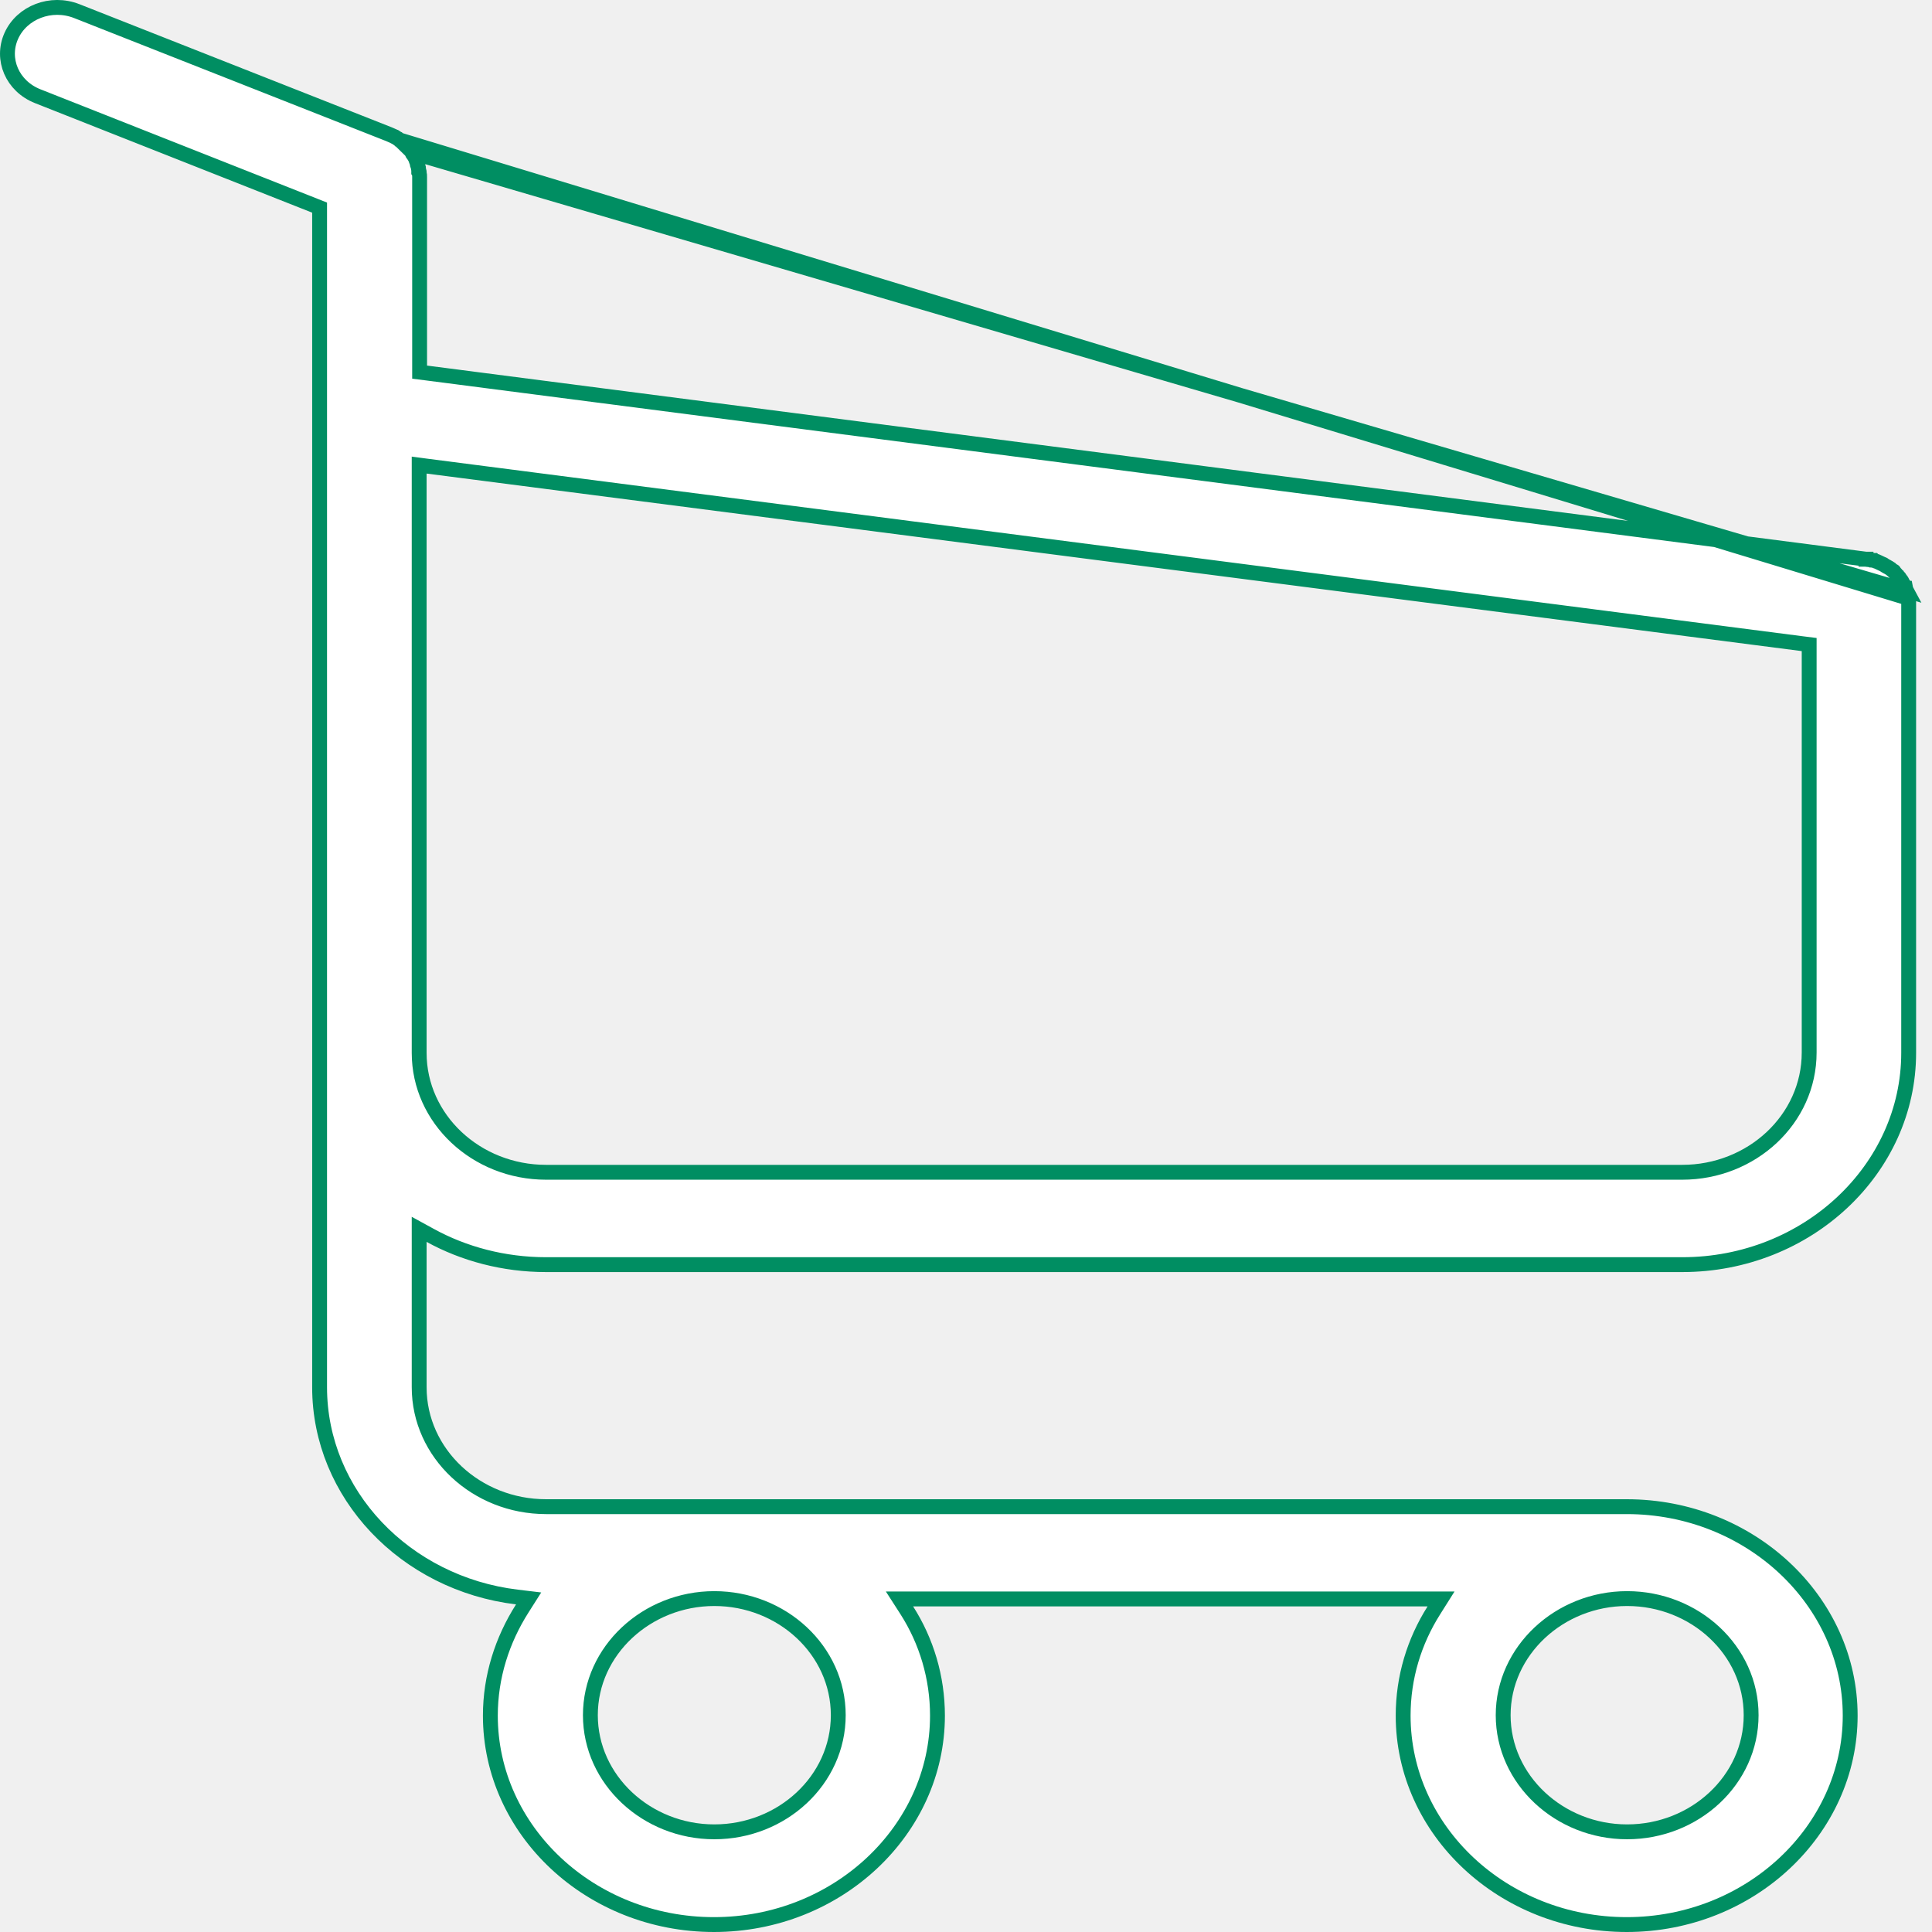
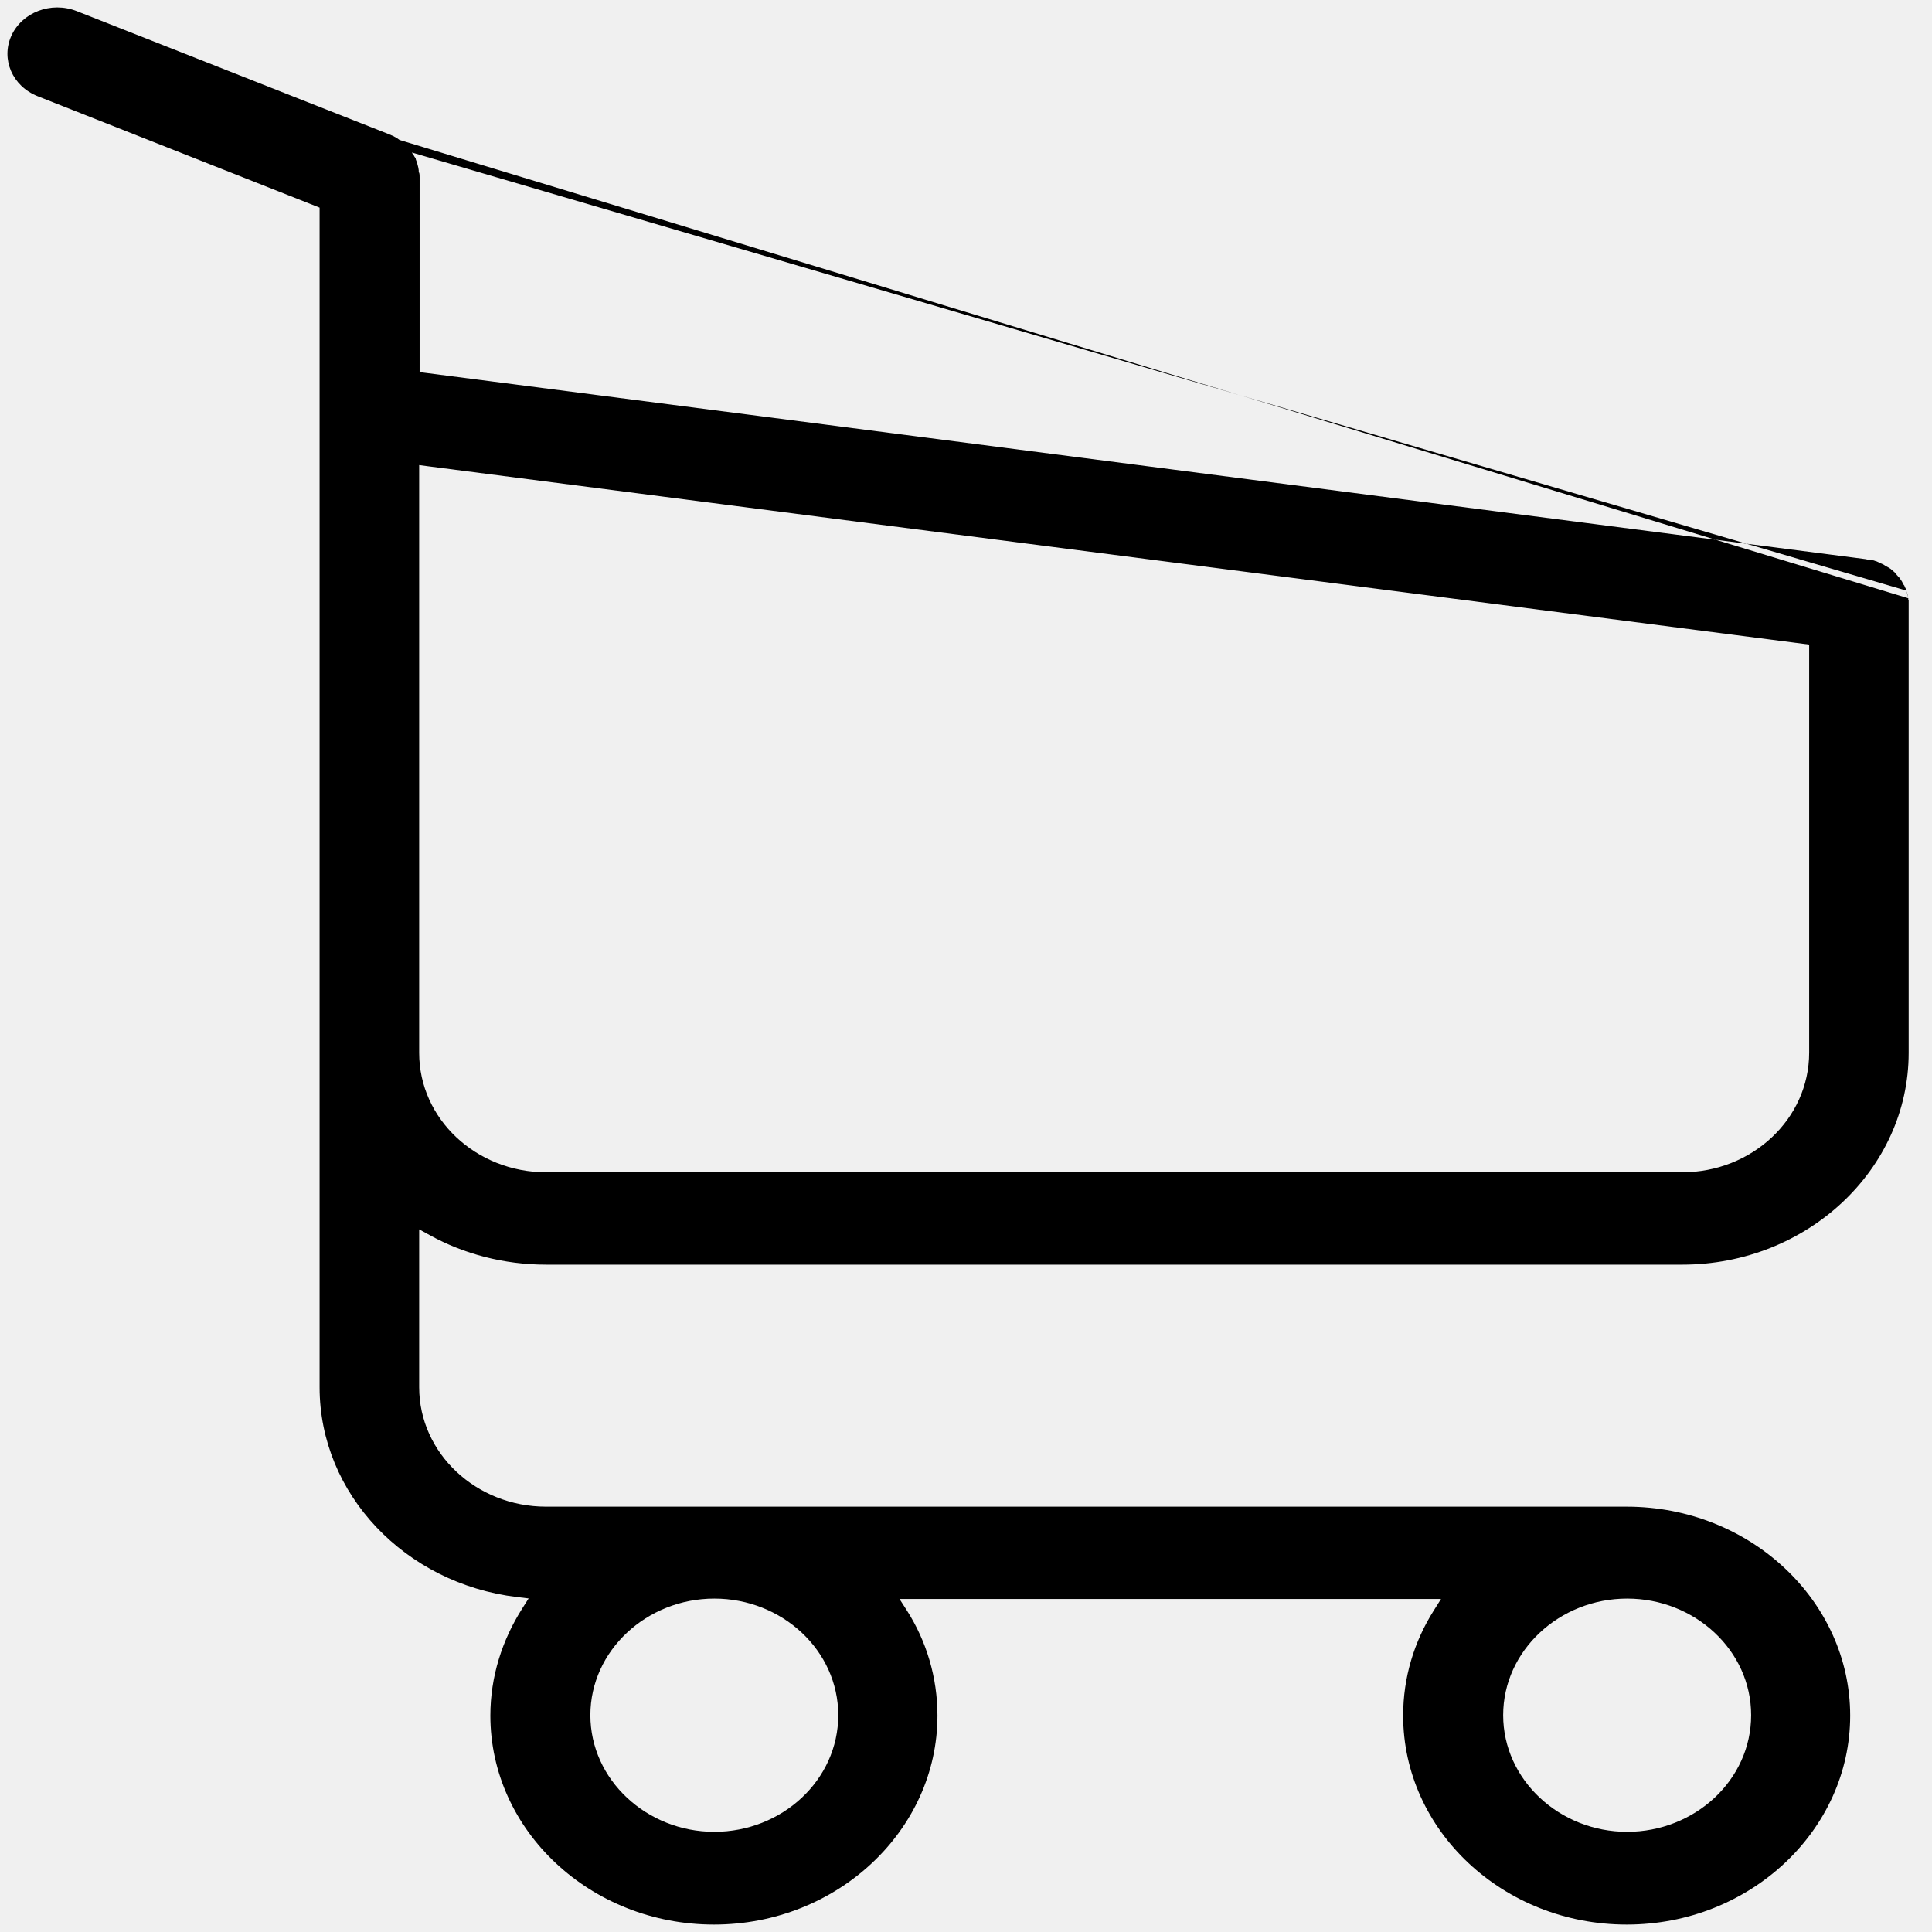
- <svg xmlns="http://www.w3.org/2000/svg" width="26" height="26" viewBox="0 0 26 26" fill="none">
-   <path d="M25.681 8.051L25.68 8.048C25.68 8.045 25.678 8.039 25.677 8.034C25.677 8.03 25.676 8.024 25.675 8.017C25.675 8.015 25.673 8.009 25.672 8.004C25.672 8.003 25.672 8.003 25.672 8.002C25.669 7.994 25.667 7.987 25.666 7.983L25.666 7.983C25.666 7.979 25.665 7.977 25.665 7.975C25.659 7.963 25.657 7.952 25.656 7.949L25.681 8.051ZM25.681 8.051V8.071L25.686 8.081V8.081V8.082V8.082V8.082V8.082V8.082V8.082V8.082V8.082V8.082V8.082V8.082V8.082V8.083V8.083V8.083V8.083V8.083V8.083V8.083V8.083V8.083V8.083V8.083V8.084V8.084V8.084V8.084V8.084V8.084V8.084V8.084V8.084V8.084V8.084V8.085V8.085V8.085V8.085V8.085V8.085V8.085V8.085V8.085V8.085V8.085V8.085V8.086V8.086V8.086V8.086V8.086V8.086V8.086V8.086V8.086V8.086V8.086V8.086V8.087V8.087V8.087V8.087V8.087V8.087V8.087V8.087V8.087V8.087V8.087V8.087V8.088V8.088V8.088V8.088V8.088V8.088V8.088V8.088V8.088V8.088V8.088V8.088V8.089V8.089V8.089V8.089V8.089V8.089V8.089V8.089V8.089V8.089V8.089V8.089V8.09V8.09V8.09V8.09V8.09V8.09V8.09V8.09V8.09V8.09V8.09V8.09V8.091V8.091V8.091V8.091V8.091V8.091V8.091V8.091V8.091V8.091V8.091V8.091V8.091V8.092V8.092V8.092V8.092V8.092V8.092V8.092V8.092V8.092V8.092V8.092V8.092V8.093V8.093V8.093V8.093V8.093V8.093V8.093V8.093V8.093V8.093V8.093V8.093V8.093V8.094V8.094V8.094V8.094V8.094V8.094V8.094V8.094V8.094V8.094V8.094V8.094V8.095V8.095V8.095V8.095V8.095V8.095V8.095V8.095V8.095V8.095V8.095V8.095V8.095V8.096V8.096V8.096V8.096V8.096V8.096V8.096V8.096V8.096V8.096V8.096V8.096V8.096V8.097V8.097V8.097V8.097V8.097V8.097V8.097V8.097V8.097V8.097V8.097V8.097V8.097V8.098V8.098V8.098V8.098V8.098V8.098V8.098V8.098V8.098V8.098V8.098V8.098V8.099V8.099V8.099V8.099V8.099V8.099V8.099V8.099V8.099V8.099V8.099V8.099V8.099V8.1V8.1V8.1V8.1V8.1V8.1V8.1V8.1V8.1V8.1V8.1V8.1V8.1V8.101V8.101V8.101V8.101V8.101V8.101V8.101V8.101V8.101V8.101V8.101V8.101V8.101V8.102V8.102V8.102V8.102V8.102V8.102V8.102V8.102V8.102V8.102V8.102V8.102V8.103V8.103V8.103V8.103V8.103V8.103V8.103V8.103V8.103V8.103V8.103V8.103V8.103V8.104V8.104V8.104V8.104V8.104V8.104V8.104V8.104V8.104V8.104V8.104V8.104V8.104V8.105V8.105V8.105V8.105V8.105V8.105V8.105V8.105V8.105V8.105V8.105V8.105V8.106V8.106V8.106V8.106V8.106V8.106V8.106V8.106V8.106V8.106V8.106V8.106V8.106V8.107V8.107V8.107V8.107V8.107V8.107V8.107V8.107V8.107V8.107V8.107V8.107V8.108V8.108V8.108V8.108V8.108V8.108V8.108V8.108V8.108V8.108V8.108V8.108V8.109V8.109V8.109V8.109V8.109V8.109V8.109V8.109V8.109V8.109V8.109V8.109V8.109V8.11V8.11V8.11V8.11V8.11V8.11V8.11V8.11V8.11V8.11V8.11V8.11V8.111V8.111V8.111V8.111V8.111V8.111V8.111V8.111V8.111V8.111V8.111V8.111V8.112V8.112V8.112V8.112V8.112V8.112V8.112V8.112V8.112V8.112V8.112V8.113V8.113V8.113V8.113V8.113V8.113V8.113V8.113V8.113V8.113V8.113V8.113V8.114V8.114V8.114V8.114V8.114V8.114V8.114V8.114V8.114V8.114V8.114V8.114V8.115V8.115V8.115V8.115V8.115V8.115V8.115V8.115V8.115V8.115V8.115V8.116V8.116V8.116V8.116V8.116V8.116V8.116V8.116V8.116V8.116V8.116V8.116V8.117V8.117V8.117V8.117V8.117V8.117V8.117V8.117V8.117V8.117V8.117V8.118V8.118V8.118V8.118V8.118V8.118V8.118V8.118V8.118V8.118V8.118V8.119V8.119V8.119V8.119V8.119V8.119V8.119V8.119V8.119V8.119V8.119V8.12V8.12V8.12V8.12V8.12V8.12V8.12V8.12V8.12V8.12V8.121V8.121V8.121V8.121V8.121V8.121V8.121V8.121V8.121V8.121V8.121V8.121V8.121V8.121V8.121V8.121V8.121V8.121V8.121V8.121V8.121V8.121V8.121V8.121V8.121V8.121V8.121V8.121V8.121V8.121V8.121V8.122V8.122V8.122V8.122V8.122V8.122V8.122V8.122V8.122V8.122V8.122V8.122V8.122V8.122V8.122V8.122V8.122V8.122V8.122V8.122V8.122V8.122V8.122V8.122V8.122V8.122V8.122V8.123V8.123V8.123V8.123V8.123V8.123V8.123V8.123V8.123V8.123V8.123V8.123V8.123V8.123V8.123V8.123V8.123V8.123V8.123V8.123V8.123V8.123V8.123V8.123V8.123V8.123V8.124V8.124V8.124V8.124V8.124V8.124V8.124V8.124V8.124V8.124V8.124V8.124V8.124V8.124V8.124V8.124V8.124V8.124V8.124V8.124V8.124V8.124V8.124V8.124V8.125V8.125V8.125V8.125V8.125V8.125V8.125V8.125V8.125V8.125V8.125V8.125V8.125V8.125V8.125V8.125V8.125V8.125V8.125V8.125V8.125V8.125V8.125V8.125V8.126V8.126V8.126V8.126V8.126V8.126V8.126V8.126V8.126V8.126V8.126V8.126V8.126V8.126V8.126V8.126V8.126V8.126V8.126V8.126V8.126V8.126V8.126V8.127V8.127V8.127V8.127V8.127V8.127V8.127V8.127V8.127V8.127V8.127V8.127V8.127V8.127V8.127V8.127V8.127V8.127V8.127V8.127V8.127V8.127V8.128V8.128V8.128V8.128V8.128V8.128V8.128V8.128V8.128V8.128V8.128V8.128V8.128V8.128V8.128V8.128V8.128V8.128V8.128V8.128V8.128V8.128V8.129V8.129V8.129V8.129V8.129V8.129V8.129V8.129V8.129V8.129V8.129V8.129V8.129V8.129V8.129V8.129V8.129V8.129V8.129V8.129V8.129V8.13V8.13V8.13V8.13V8.13V8.13V8.13V8.13V8.13V8.13V8.13V8.13V8.13V8.13V8.13V8.13V8.13V8.13V8.13V8.13V8.13V8.13V8.131V8.131V8.131V8.131V8.131V8.131V8.131V8.131V8.131V8.131V8.131V8.131V8.131V8.131V8.131V8.131V8.131V8.131V8.131V8.131V8.131V8.132V8.132V8.132V8.132V8.132V8.132V8.132V8.132V8.132V8.132V8.132V8.132V8.132V8.132V8.132V8.132V8.132V8.132V8.132V8.132V8.132V8.133V8.133V8.133V8.133V8.133V8.133V8.133V8.133V8.133V8.133V8.133V8.133V8.133V8.133V8.133V8.133V8.133V8.133V8.133V8.133V8.133V8.133V8.134V8.134V8.134V8.134V8.134V8.134V8.134V8.134V8.134V8.134V8.134V8.134V8.134V8.134V8.134V8.134V8.134V8.134V8.134V8.134V8.134V8.135V8.135V8.135V8.135V8.135V8.135V8.135V8.135V8.135V8.135V8.135V8.135V8.135V8.135V8.135V8.135V8.135V8.135V8.135V8.135V8.135V8.135V8.136V8.136V8.136V8.136V8.136V8.136V8.136V8.136V8.136V8.136V8.136V8.136V8.136V8.136V8.136V8.136V8.136V8.136V8.136V8.136V8.136V8.136V8.136V8.137V8.137V8.137V8.137V8.137V8.137V8.137V8.137V8.137V8.137V8.137V8.137V8.137V8.137V8.137V8.137V8.137V8.137V8.137V8.137V8.137V8.137V8.137V8.138V8.138V8.138V8.138V8.138V8.138V8.138V8.138V8.138V8.138V8.138V8.138V8.138V8.138V8.138V8.138V8.138V8.138V8.138V8.138V8.138V8.138V8.138V8.138V8.139V8.139V8.139V8.139V8.139V8.139V8.139V8.139V8.139V8.139V8.139V8.139V8.139V8.139V8.139V8.139V8.139V8.139V8.139V8.139V8.139V8.139V8.139V8.139V8.139V8.139V8.14V8.14V8.14V8.14V8.14V8.14V8.14V8.14V8.14V8.14V8.14V8.14V8.14V8.14V8.14V8.14V8.14V8.14V8.14V8.14V8.14V8.14V8.14V8.14V8.14V8.14V8.141V8.141V8.141V8.141V8.141V8.141V8.141V8.141V8.141V8.141V8.141V8.141V8.141V8.141V8.141V8.141V8.141V8.141V8.141V8.141V8.141V8.141V8.141V8.141V8.141V8.141V8.141V8.141V8.141V8.142V8.142V8.142V8.142V8.142V8.142V8.142V8.142V8.142V8.142V8.142V8.142V8.142V14.169C25.686 15.733 24.323 17.019 22.639 17.019H7.349C6.779 17.019 6.242 16.874 5.789 16.625L5.641 16.544V16.713V18.669C5.641 19.558 6.41 20.276 7.349 20.276H21.892C23.553 20.276 24.899 21.546 24.899 23.088C24.899 24.63 23.553 25.9 21.892 25.9C20.23 25.9 18.883 24.635 18.883 23.088C18.883 22.573 19.032 22.089 19.296 21.672L19.393 21.518H19.211H12.288H12.105L12.204 21.672C12.467 22.084 12.616 22.573 12.616 23.088C12.616 24.63 11.269 25.9 9.608 25.9C7.946 25.9 6.599 24.635 6.599 23.088C6.599 22.563 6.759 22.069 7.029 21.645L7.114 21.511L6.956 21.492C5.455 21.311 4.301 20.108 4.301 18.669V14.18V10.627V6.651V6.133V2.862V2.794L4.238 2.769L0.508 1.295L0.508 1.295C0.164 1.159 0.012 0.796 0.152 0.483C0.294 0.167 0.686 0.013 1.034 0.15C1.034 0.15 1.034 0.15 1.034 0.15L5.234 1.806C5.246 1.811 5.26 1.817 5.271 1.822L5.272 1.822C5.282 1.826 5.29 1.829 5.297 1.833C5.3 1.834 5.302 1.836 5.304 1.837L5.308 1.84L5.322 1.847C5.322 1.847 5.322 1.847 5.322 1.847L5.323 1.847L5.326 1.849L5.334 1.854C5.339 1.857 5.344 1.86 5.35 1.864C5.358 1.87 5.365 1.875 5.369 1.878L5.37 1.878C5.375 1.882 5.376 1.883 5.376 1.883L25.681 8.051ZM25.645 7.917C25.646 7.922 25.649 7.935 25.656 7.948L5.542 2.052L5.543 2.052C5.544 2.054 5.544 2.055 5.545 2.055L5.552 2.069L5.563 2.08C5.564 2.081 5.565 2.082 5.567 2.087L5.57 2.092C5.571 2.094 5.572 2.097 5.573 2.1C5.576 2.105 5.581 2.114 5.588 2.122C5.59 2.126 5.591 2.128 5.592 2.129C5.592 2.13 5.593 2.131 5.593 2.131C5.594 2.133 5.594 2.135 5.595 2.136C5.595 2.137 5.595 2.138 5.595 2.139V2.142L5.601 2.159L5.61 2.183L5.615 2.196C5.616 2.202 5.617 2.207 5.618 2.211V2.217L5.624 2.233C5.624 2.235 5.625 2.235 5.626 2.242L5.626 2.243C5.627 2.247 5.628 2.253 5.631 2.261C5.631 2.27 5.633 2.278 5.634 2.283C5.634 2.283 5.634 2.284 5.634 2.284C5.635 2.289 5.635 2.291 5.635 2.292V2.316L5.642 2.328L5.644 2.338C5.646 2.344 5.647 2.356 5.647 2.387V4.92V5.008L5.734 5.019L25.111 7.525L25.112 7.525C25.112 7.525 25.112 7.525 25.112 7.525L25.112 7.526H25.114C25.12 7.528 25.133 7.531 25.148 7.531L25.157 7.531L25.161 7.531L25.161 7.531C25.162 7.531 25.162 7.531 25.164 7.532L25.178 7.537H25.183C25.186 7.537 25.19 7.538 25.196 7.539C25.201 7.54 25.208 7.541 25.216 7.542L25.218 7.542L25.219 7.543C25.219 7.543 25.219 7.543 25.219 7.543C25.236 7.551 25.252 7.554 25.256 7.555C25.257 7.555 25.257 7.555 25.257 7.556L25.271 7.562L25.288 7.57L25.305 7.578L25.322 7.586L25.345 7.596C25.363 7.61 25.38 7.618 25.389 7.623L25.39 7.623C25.391 7.623 25.392 7.624 25.394 7.626C25.398 7.628 25.406 7.633 25.416 7.638L25.421 7.641C25.424 7.643 25.428 7.646 25.433 7.649C25.436 7.651 25.439 7.653 25.444 7.656C25.446 7.658 25.45 7.662 25.454 7.665C25.457 7.667 25.46 7.669 25.463 7.672L25.484 7.691C25.488 7.695 25.491 7.697 25.494 7.699L25.496 7.701C25.5 7.706 25.503 7.71 25.506 7.714C25.51 7.718 25.514 7.722 25.516 7.724C25.521 7.731 25.525 7.736 25.529 7.741C25.532 7.744 25.535 7.747 25.538 7.749L25.541 7.755L25.553 7.766L25.558 7.771C25.562 7.778 25.566 7.783 25.569 7.787C25.572 7.792 25.575 7.796 25.577 7.798L25.58 7.802C25.586 7.812 25.591 7.82 25.594 7.823C25.595 7.825 25.596 7.826 25.596 7.826L25.604 7.842L25.613 7.858L25.62 7.872L25.626 7.877L25.627 7.879C25.633 7.895 25.639 7.908 25.644 7.917L25.645 7.917ZM5.525 2.025C5.527 2.027 5.527 2.028 5.528 2.028L5.393 1.896C5.397 1.899 5.401 1.902 5.403 1.903L5.403 1.903L5.406 1.905L5.414 1.911C5.422 1.916 5.428 1.92 5.439 1.931C5.439 1.931 5.439 1.931 5.439 1.931L5.456 1.947L5.473 1.963L5.49 1.979L5.49 1.979L5.498 1.987C5.499 1.988 5.5 1.988 5.5 1.989C5.504 1.994 5.507 1.998 5.509 2.001L5.512 2.004C5.517 2.014 5.522 2.021 5.525 2.025L5.525 2.025ZM25.686 8.073L25.686 8.073L25.686 8.073ZM5.314 1.842C5.314 1.842 5.314 1.842 5.313 1.841C5.313 1.841 5.314 1.842 5.314 1.842C5.314 1.842 5.314 1.842 5.314 1.842ZM5.406 1.904L5.406 1.904L5.406 1.904ZM5.641 2.312V2.312C5.641 2.311 5.641 2.311 5.641 2.312ZM25.487 7.687C25.487 7.687 25.488 7.687 25.488 7.688L25.487 7.687ZM25.633 7.884C25.633 7.883 25.632 7.883 25.632 7.883L25.633 7.884ZM25.681 8.053L25.681 8.053L25.681 8.053ZM5.754 6.274L5.641 6.259V6.373V6.64V10.616V14.169C5.641 15.059 6.41 15.776 7.349 15.776H22.639C23.572 15.776 24.347 15.064 24.347 14.164V8.762V8.674L24.259 8.663L5.754 6.274ZM9.613 24.652C10.523 24.652 11.281 23.956 11.281 23.082C11.281 22.209 10.523 21.513 9.613 21.513C8.703 21.513 7.945 22.214 7.945 23.082C7.945 23.951 8.703 24.652 9.613 24.652ZM21.897 24.652C22.807 24.652 23.566 23.956 23.566 23.082C23.566 22.209 22.807 21.513 21.897 21.513C20.987 21.513 20.229 22.214 20.229 23.082C20.229 23.951 20.987 24.652 21.897 24.652Z" fill="white" stroke="#008E62" stroke-width="0.2" />
+ <svg xmlns="http://www.w3.org/2000/svg" width="26" height="26" viewBox="0 0 26 26">
+   <path d="M25.681 8.051L25.68 8.048C25.68 8.045 25.678 8.039 25.677 8.034C25.677 8.03 25.676 8.024 25.675 8.017C25.675 8.015 25.673 8.009 25.672 8.004C25.672 8.003 25.672 8.003 25.672 8.002C25.669 7.994 25.667 7.987 25.666 7.983L25.666 7.983C25.666 7.979 25.665 7.977 25.665 7.975C25.659 7.963 25.657 7.952 25.656 7.949L25.681 8.051ZM25.681 8.051V8.071L25.686 8.081V8.081V8.082V8.082V8.082V8.082V8.082V8.082V8.082V8.082V8.082V8.082V8.082V8.082V8.083V8.083V8.083V8.083V8.083V8.083V8.083V8.083V8.083V8.083V8.083V8.084V8.084V8.084V8.084V8.084V8.084V8.084V8.084V8.084V8.084V8.084V8.085V8.085V8.085V8.085V8.085V8.085V8.085V8.085V8.085V8.085V8.085V8.085V8.086V8.086V8.086V8.086V8.086V8.086V8.086V8.086V8.086V8.086V8.086V8.086V8.087V8.087V8.087V8.087V8.087V8.087V8.087V8.087V8.087V8.087V8.087V8.087V8.088V8.088V8.088V8.088V8.088V8.088V8.088V8.088V8.088V8.088V8.088V8.088V8.089V8.089V8.089V8.089V8.089V8.089V8.089V8.089V8.089V8.089V8.089V8.089V8.09V8.09V8.09V8.09V8.09V8.09V8.09V8.09V8.09V8.09V8.09V8.09V8.091V8.091V8.091V8.091V8.091V8.091V8.091V8.091V8.091V8.091V8.091V8.091V8.091V8.092V8.092V8.092V8.092V8.092V8.092V8.092V8.092V8.092V8.092V8.092V8.092V8.093V8.093V8.093V8.093V8.093V8.093V8.093V8.093V8.093V8.093V8.093V8.093V8.093V8.094V8.094V8.094V8.094V8.094V8.094V8.094V8.094V8.094V8.094V8.094V8.094V8.095V8.095V8.095V8.095V8.095V8.095V8.095V8.095V8.095V8.095V8.095V8.095V8.095V8.096V8.096V8.096V8.096V8.096V8.096V8.096V8.096V8.096V8.096V8.096V8.096V8.096V8.097V8.097V8.097V8.097V8.097V8.097V8.097V8.097V8.097V8.097V8.097V8.097V8.097V8.098V8.098V8.098V8.098V8.098V8.098V8.098V8.098V8.098V8.098V8.098V8.098V8.099V8.099V8.099V8.099V8.099V8.099V8.099V8.099V8.099V8.099V8.099V8.099V8.099V8.1V8.1V8.1V8.1V8.1V8.1V8.1V8.1V8.1V8.1V8.1V8.1V8.1V8.101V8.101V8.101V8.101V8.101V8.101V8.101V8.101V8.101V8.101V8.101V8.101V8.101V8.102V8.102V8.102V8.102V8.102V8.102V8.102V8.102V8.102V8.102V8.102V8.102V8.103V8.103V8.103V8.103V8.103V8.103V8.103V8.103V8.103V8.103V8.103V8.103V8.103V8.104V8.104V8.104V8.104V8.104V8.104V8.104V8.104V8.104V8.104V8.104V8.104V8.104V8.105V8.105V8.105V8.105V8.105V8.105V8.105V8.105V8.105V8.105V8.105V8.105V8.106V8.106V8.106V8.106V8.106V8.106V8.106V8.106V8.106V8.106V8.106V8.106V8.106V8.107V8.107V8.107V8.107V8.107V8.107V8.107V8.107V8.107V8.107V8.107V8.107V8.108V8.108V8.108V8.108V8.108V8.108V8.108V8.108V8.108V8.108V8.108V8.108V8.109V8.109V8.109V8.109V8.109V8.109V8.109V8.109V8.109V8.109V8.109V8.109V8.109V8.11V8.11V8.11V8.11V8.11V8.11V8.11V8.11V8.11V8.11V8.11V8.11V8.111V8.111V8.111V8.111V8.111V8.111V8.111V8.111V8.111V8.111V8.111V8.111V8.112V8.112V8.112V8.112V8.112V8.112V8.112V8.112V8.112V8.112V8.112V8.113V8.113V8.113V8.113V8.113V8.113V8.113V8.113V8.113V8.113V8.113V8.113V8.114V8.114V8.114V8.114V8.114V8.114V8.114V8.114V8.114V8.114V8.114V8.114V8.115V8.115V8.115V8.115V8.115V8.115V8.115V8.115V8.115V8.115V8.115V8.116V8.116V8.116V8.116V8.116V8.116V8.116V8.116V8.116V8.116V8.116V8.116V8.117V8.117V8.117V8.117V8.117V8.117V8.117V8.117V8.117V8.117V8.117V8.118V8.118V8.118V8.118V8.118V8.118V8.118V8.118V8.118V8.118V8.118V8.119V8.119V8.119V8.119V8.119V8.119V8.119V8.119V8.119V8.119V8.119V8.12V8.12V8.12V8.12V8.12V8.12V8.12V8.12V8.12V8.12V8.121V8.121V8.121V8.121V8.121V8.121V8.121V8.121V8.121V8.121V8.121V8.121V8.121V8.121V8.121V8.121V8.121V8.121V8.121V8.121V8.121V8.121V8.121V8.121V8.121V8.121V8.121V8.121V8.121V8.121V8.121V8.122V8.122V8.122V8.122V8.122V8.122V8.122V8.122V8.122V8.122V8.122V8.122V8.122V8.122V8.122V8.122V8.122V8.122V8.122V8.122V8.122V8.122V8.122V8.122V8.122V8.122V8.122V8.123V8.123V8.123V8.123V8.123V8.123V8.123V8.123V8.123V8.123V8.123V8.123V8.123V8.123V8.123V8.123V8.123V8.123V8.123V8.123V8.123V8.123V8.123V8.123V8.123V8.123V8.124V8.124V8.124V8.124V8.124V8.124V8.124V8.124V8.124V8.124V8.124V8.124V8.124V8.124V8.124V8.124V8.124V8.124V8.124V8.124V8.124V8.124V8.124V8.124V8.125V8.125V8.125V8.125V8.125V8.125V8.125V8.125V8.125V8.125V8.125V8.125V8.125V8.125V8.125V8.125V8.125V8.125V8.125V8.125V8.125V8.125V8.125V8.125V8.126V8.126V8.126V8.126V8.126V8.126V8.126V8.126V8.126V8.126V8.126V8.126V8.126V8.126V8.126V8.126V8.126V8.126V8.126V8.126V8.126V8.126V8.126V8.127V8.127V8.127V8.127V8.127V8.127V8.127V8.127V8.127V8.127V8.127V8.127V8.127V8.127V8.127V8.127V8.127V8.127V8.127V8.127V8.127V8.127V8.128V8.128V8.128V8.128V8.128V8.128V8.128V8.128V8.128V8.128V8.128V8.128V8.128V8.128V8.128V8.128V8.128V8.128V8.128V8.128V8.128V8.128V8.129V8.129V8.129V8.129V8.129V8.129V8.129V8.129V8.129V8.129V8.129V8.129V8.129V8.129V8.129V8.129V8.129V8.129V8.129V8.129V8.129V8.13V8.13V8.13V8.13V8.13V8.13V8.13V8.13V8.13V8.13V8.13V8.13V8.13V8.13V8.13V8.13V8.13V8.13V8.13V8.13V8.13V8.13V8.131V8.131V8.131V8.131V8.131V8.131V8.131V8.131V8.131V8.131V8.131V8.131V8.131V8.131V8.131V8.131V8.131V8.131V8.131V8.131V8.131V8.132V8.132V8.132V8.132V8.132V8.132V8.132V8.132V8.132V8.132V8.132V8.132V8.132V8.132V8.132V8.132V8.132V8.132V8.132V8.132V8.132V8.133V8.133V8.133V8.133V8.133V8.133V8.133V8.133V8.133V8.133V8.133V8.133V8.133V8.133V8.133V8.133V8.133V8.133V8.133V8.133V8.133V8.133V8.134V8.134V8.134V8.134V8.134V8.134V8.134V8.134V8.134V8.134V8.134V8.134V8.134V8.134V8.134V8.134V8.134V8.134V8.134V8.134V8.134V8.135V8.135V8.135V8.135V8.135V8.135V8.135V8.135V8.135V8.135V8.135V8.135V8.135V8.135V8.135V8.135V8.135V8.135V8.135V8.135V8.135V8.135V8.136V8.136V8.136V8.136V8.136V8.136V8.136V8.136V8.136V8.136V8.136V8.136V8.136V8.136V8.136V8.136V8.136V8.136V8.136V8.136V8.136V8.136V8.136V8.137V8.137V8.137V8.137V8.137V8.137V8.137V8.137V8.137V8.137V8.137V8.137V8.137V8.137V8.137V8.137V8.137V8.137V8.137V8.137V8.137V8.137V8.137V8.138V8.138V8.138V8.138V8.138V8.138V8.138V8.138V8.138V8.138V8.138V8.138V8.138V8.138V8.138V8.138V8.138V8.138V8.138V8.138V8.138V8.138V8.138V8.138V8.139V8.139V8.139V8.139V8.139V8.139V8.139V8.139V8.139V8.139V8.139V8.139V8.139V8.139V8.139V8.139V8.139V8.139V8.139V8.139V8.139V8.139V8.139V8.139V8.139V8.139V8.14V8.14V8.14V8.14V8.14V8.14V8.14V8.14V8.14V8.14V8.14V8.14V8.14V8.14V8.14V8.14V8.14V8.14V8.14V8.14V8.14V8.14V8.14V8.14V8.14V8.14V8.141V8.141V8.141V8.141V8.141V8.141V8.141V8.141V8.141V8.141V8.141V8.141V8.141V8.141V8.141V8.141V8.141V8.141V8.141V8.141V8.141V8.141V8.141V8.141V8.141V8.141V8.141V8.141V8.141V8.142V8.142V8.142V8.142V8.142V8.142V8.142V8.142V8.142V8.142V8.142V8.142V8.142V14.169C25.686 15.733 24.323 17.019 22.639 17.019H7.349C6.779 17.019 6.242 16.874 5.789 16.625L5.641 16.544V16.713V18.669C5.641 19.558 6.41 20.276 7.349 20.276H21.892C23.553 20.276 24.899 21.546 24.899 23.088C24.899 24.63 23.553 25.9 21.892 25.9C20.23 25.9 18.883 24.635 18.883 23.088C18.883 22.573 19.032 22.089 19.296 21.672L19.393 21.518H19.211H12.288H12.105L12.204 21.672C12.467 22.084 12.616 22.573 12.616 23.088C12.616 24.63 11.269 25.9 9.608 25.9C7.946 25.9 6.599 24.635 6.599 23.088C6.599 22.563 6.759 22.069 7.029 21.645L7.114 21.511L6.956 21.492C5.455 21.311 4.301 20.108 4.301 18.669V14.18V10.627V6.651V6.133V2.862V2.794L4.238 2.769L0.508 1.295L0.508 1.295C0.164 1.159 0.012 0.796 0.152 0.483C0.294 0.167 0.686 0.013 1.034 0.15C1.034 0.15 1.034 0.15 1.034 0.15L5.234 1.806C5.246 1.811 5.26 1.817 5.271 1.822L5.272 1.822C5.282 1.826 5.29 1.829 5.297 1.833C5.3 1.834 5.302 1.836 5.304 1.837L5.308 1.84L5.322 1.847C5.322 1.847 5.322 1.847 5.322 1.847L5.323 1.847L5.326 1.849L5.334 1.854C5.339 1.857 5.344 1.86 5.35 1.864C5.358 1.87 5.365 1.875 5.369 1.878L5.37 1.878C5.375 1.882 5.376 1.883 5.376 1.883L25.681 8.051ZM25.645 7.917C25.646 7.922 25.649 7.935 25.656 7.948L5.542 2.052L5.543 2.052C5.544 2.054 5.544 2.055 5.545 2.055L5.552 2.069L5.563 2.08C5.564 2.081 5.565 2.082 5.567 2.087L5.57 2.092C5.571 2.094 5.572 2.097 5.573 2.1C5.576 2.105 5.581 2.114 5.588 2.122C5.59 2.126 5.591 2.128 5.592 2.129C5.592 2.13 5.593 2.131 5.593 2.131C5.594 2.133 5.594 2.135 5.595 2.136C5.595 2.137 5.595 2.138 5.595 2.139V2.142L5.601 2.159L5.61 2.183L5.615 2.196C5.616 2.202 5.617 2.207 5.618 2.211V2.217L5.624 2.233C5.624 2.235 5.625 2.235 5.626 2.242L5.626 2.243C5.627 2.247 5.628 2.253 5.631 2.261C5.631 2.27 5.633 2.278 5.634 2.283C5.634 2.283 5.634 2.284 5.634 2.284C5.635 2.289 5.635 2.291 5.635 2.292V2.316L5.642 2.328L5.644 2.338C5.646 2.344 5.647 2.356 5.647 2.387V4.92V5.008L5.734 5.019L25.111 7.525L25.112 7.525C25.112 7.525 25.112 7.525 25.112 7.525L25.112 7.526H25.114C25.12 7.528 25.133 7.531 25.148 7.531L25.157 7.531L25.161 7.531L25.161 7.531C25.162 7.531 25.162 7.531 25.164 7.532L25.178 7.537H25.183C25.186 7.537 25.19 7.538 25.196 7.539C25.201 7.54 25.208 7.541 25.216 7.542L25.218 7.542L25.219 7.543C25.219 7.543 25.219 7.543 25.219 7.543C25.236 7.551 25.252 7.554 25.256 7.555C25.257 7.555 25.257 7.555 25.257 7.556L25.271 7.562L25.288 7.57L25.305 7.578L25.322 7.586L25.345 7.596C25.363 7.61 25.38 7.618 25.389 7.623L25.39 7.623C25.391 7.623 25.392 7.624 25.394 7.626C25.398 7.628 25.406 7.633 25.416 7.638L25.421 7.641C25.424 7.643 25.428 7.646 25.433 7.649C25.436 7.651 25.439 7.653 25.444 7.656C25.446 7.658 25.45 7.662 25.454 7.665C25.457 7.667 25.46 7.669 25.463 7.672L25.484 7.691C25.488 7.695 25.491 7.697 25.494 7.699L25.496 7.701C25.5 7.706 25.503 7.71 25.506 7.714C25.51 7.718 25.514 7.722 25.516 7.724C25.521 7.731 25.525 7.736 25.529 7.741C25.532 7.744 25.535 7.747 25.538 7.749L25.541 7.755L25.553 7.766L25.558 7.771C25.562 7.778 25.566 7.783 25.569 7.787C25.572 7.792 25.575 7.796 25.577 7.798L25.58 7.802C25.586 7.812 25.591 7.82 25.594 7.823C25.595 7.825 25.596 7.826 25.596 7.826L25.604 7.842L25.613 7.858L25.62 7.872L25.626 7.877L25.627 7.879C25.633 7.895 25.639 7.908 25.644 7.917L25.645 7.917ZM5.525 2.025C5.527 2.027 5.527 2.028 5.528 2.028L5.393 1.896C5.397 1.899 5.401 1.902 5.403 1.903L5.403 1.903L5.406 1.905L5.414 1.911C5.422 1.916 5.428 1.92 5.439 1.931C5.439 1.931 5.439 1.931 5.439 1.931L5.456 1.947L5.473 1.963L5.49 1.979L5.49 1.979L5.498 1.987C5.499 1.988 5.5 1.988 5.5 1.989C5.504 1.994 5.507 1.998 5.509 2.001L5.512 2.004C5.517 2.014 5.522 2.021 5.525 2.025L5.525 2.025ZM25.686 8.073L25.686 8.073L25.686 8.073ZM5.314 1.842C5.314 1.842 5.314 1.842 5.313 1.841C5.313 1.841 5.314 1.842 5.314 1.842C5.314 1.842 5.314 1.842 5.314 1.842ZM5.406 1.904L5.406 1.904L5.406 1.904ZM5.641 2.312V2.312C5.641 2.311 5.641 2.311 5.641 2.312ZM25.487 7.687C25.487 7.687 25.488 7.687 25.488 7.688L25.487 7.687ZM25.633 7.884C25.633 7.883 25.632 7.883 25.632 7.883L25.633 7.884ZM25.681 8.053L25.681 8.053L25.681 8.053ZM5.754 6.274L5.641 6.259V6.373V6.64V10.616V14.169C5.641 15.059 6.41 15.776 7.349 15.776H22.639C23.572 15.776 24.347 15.064 24.347 14.164V8.762V8.674L24.259 8.663L5.754 6.274ZM9.613 24.652C10.523 24.652 11.281 23.956 11.281 23.082C11.281 22.209 10.523 21.513 9.613 21.513C8.703 21.513 7.945 22.214 7.945 23.082C7.945 23.951 8.703 24.652 9.613 24.652ZM21.897 24.652C22.807 24.652 23.566 23.956 23.566 23.082C23.566 22.209 22.807 21.513 21.897 21.513C20.987 21.513 20.229 22.214 20.229 23.082C20.229 23.951 20.987 24.652 21.897 24.652Z" stroke-width="0.2" />
</svg>
